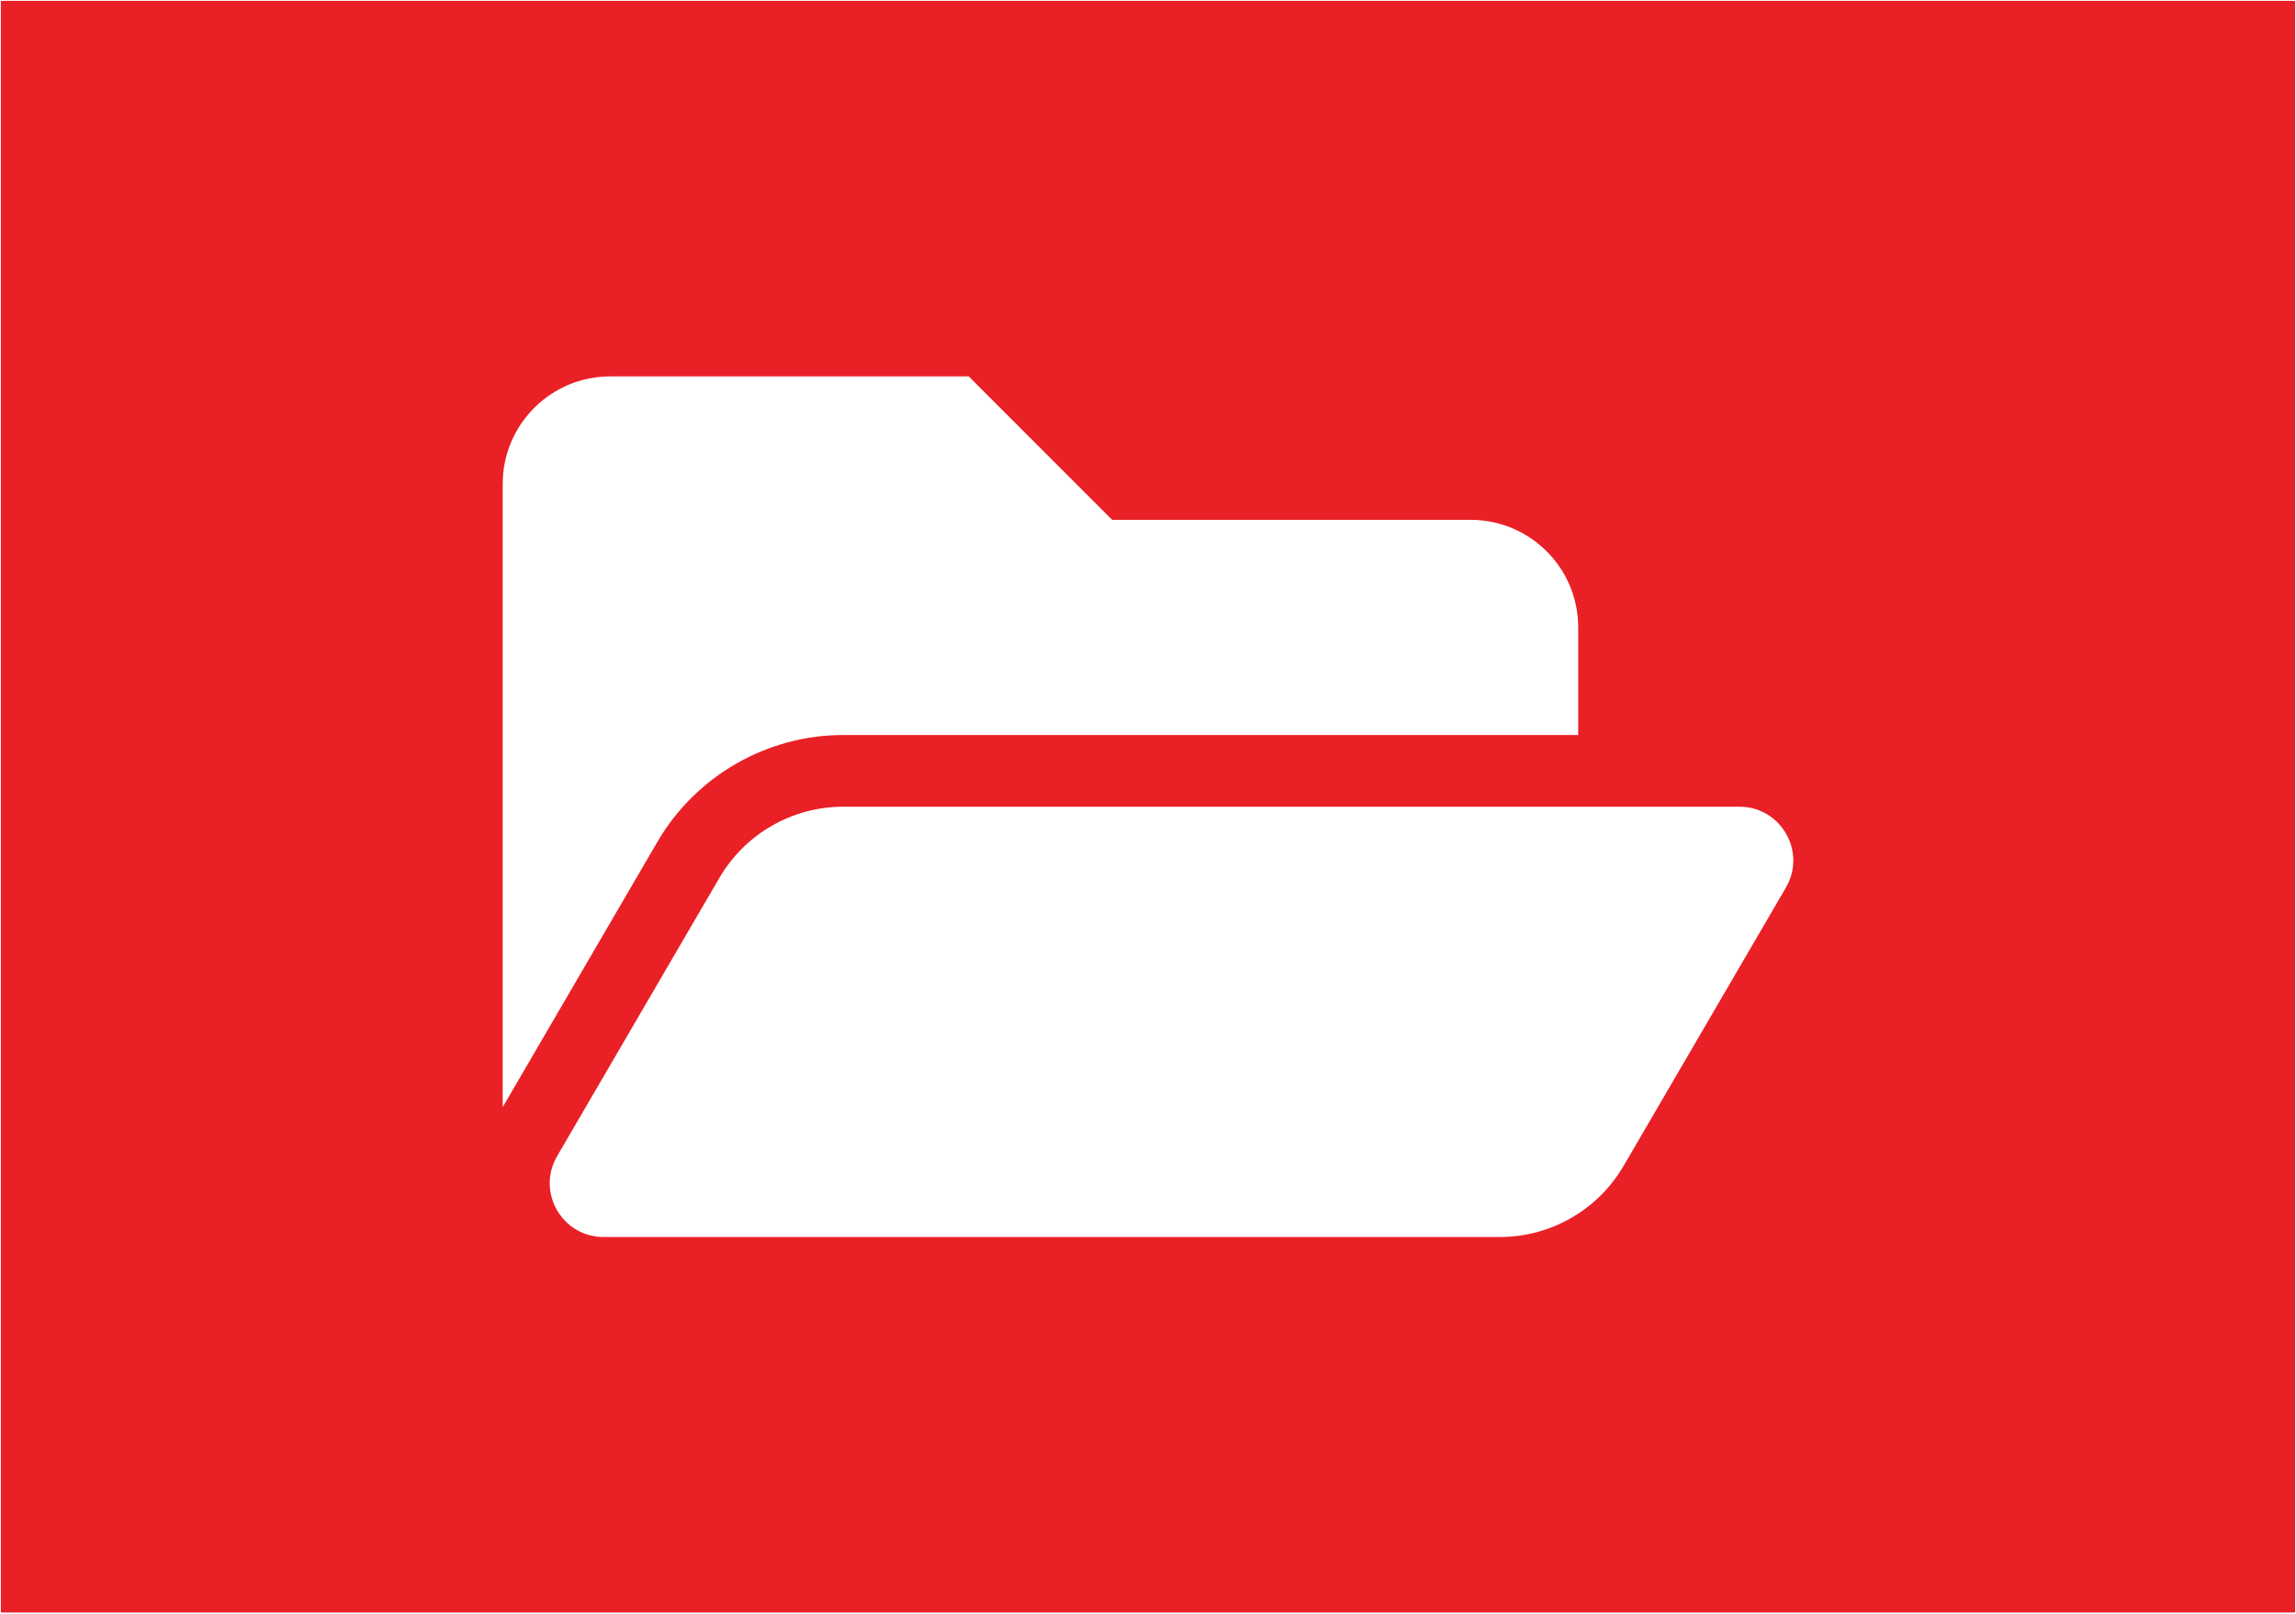
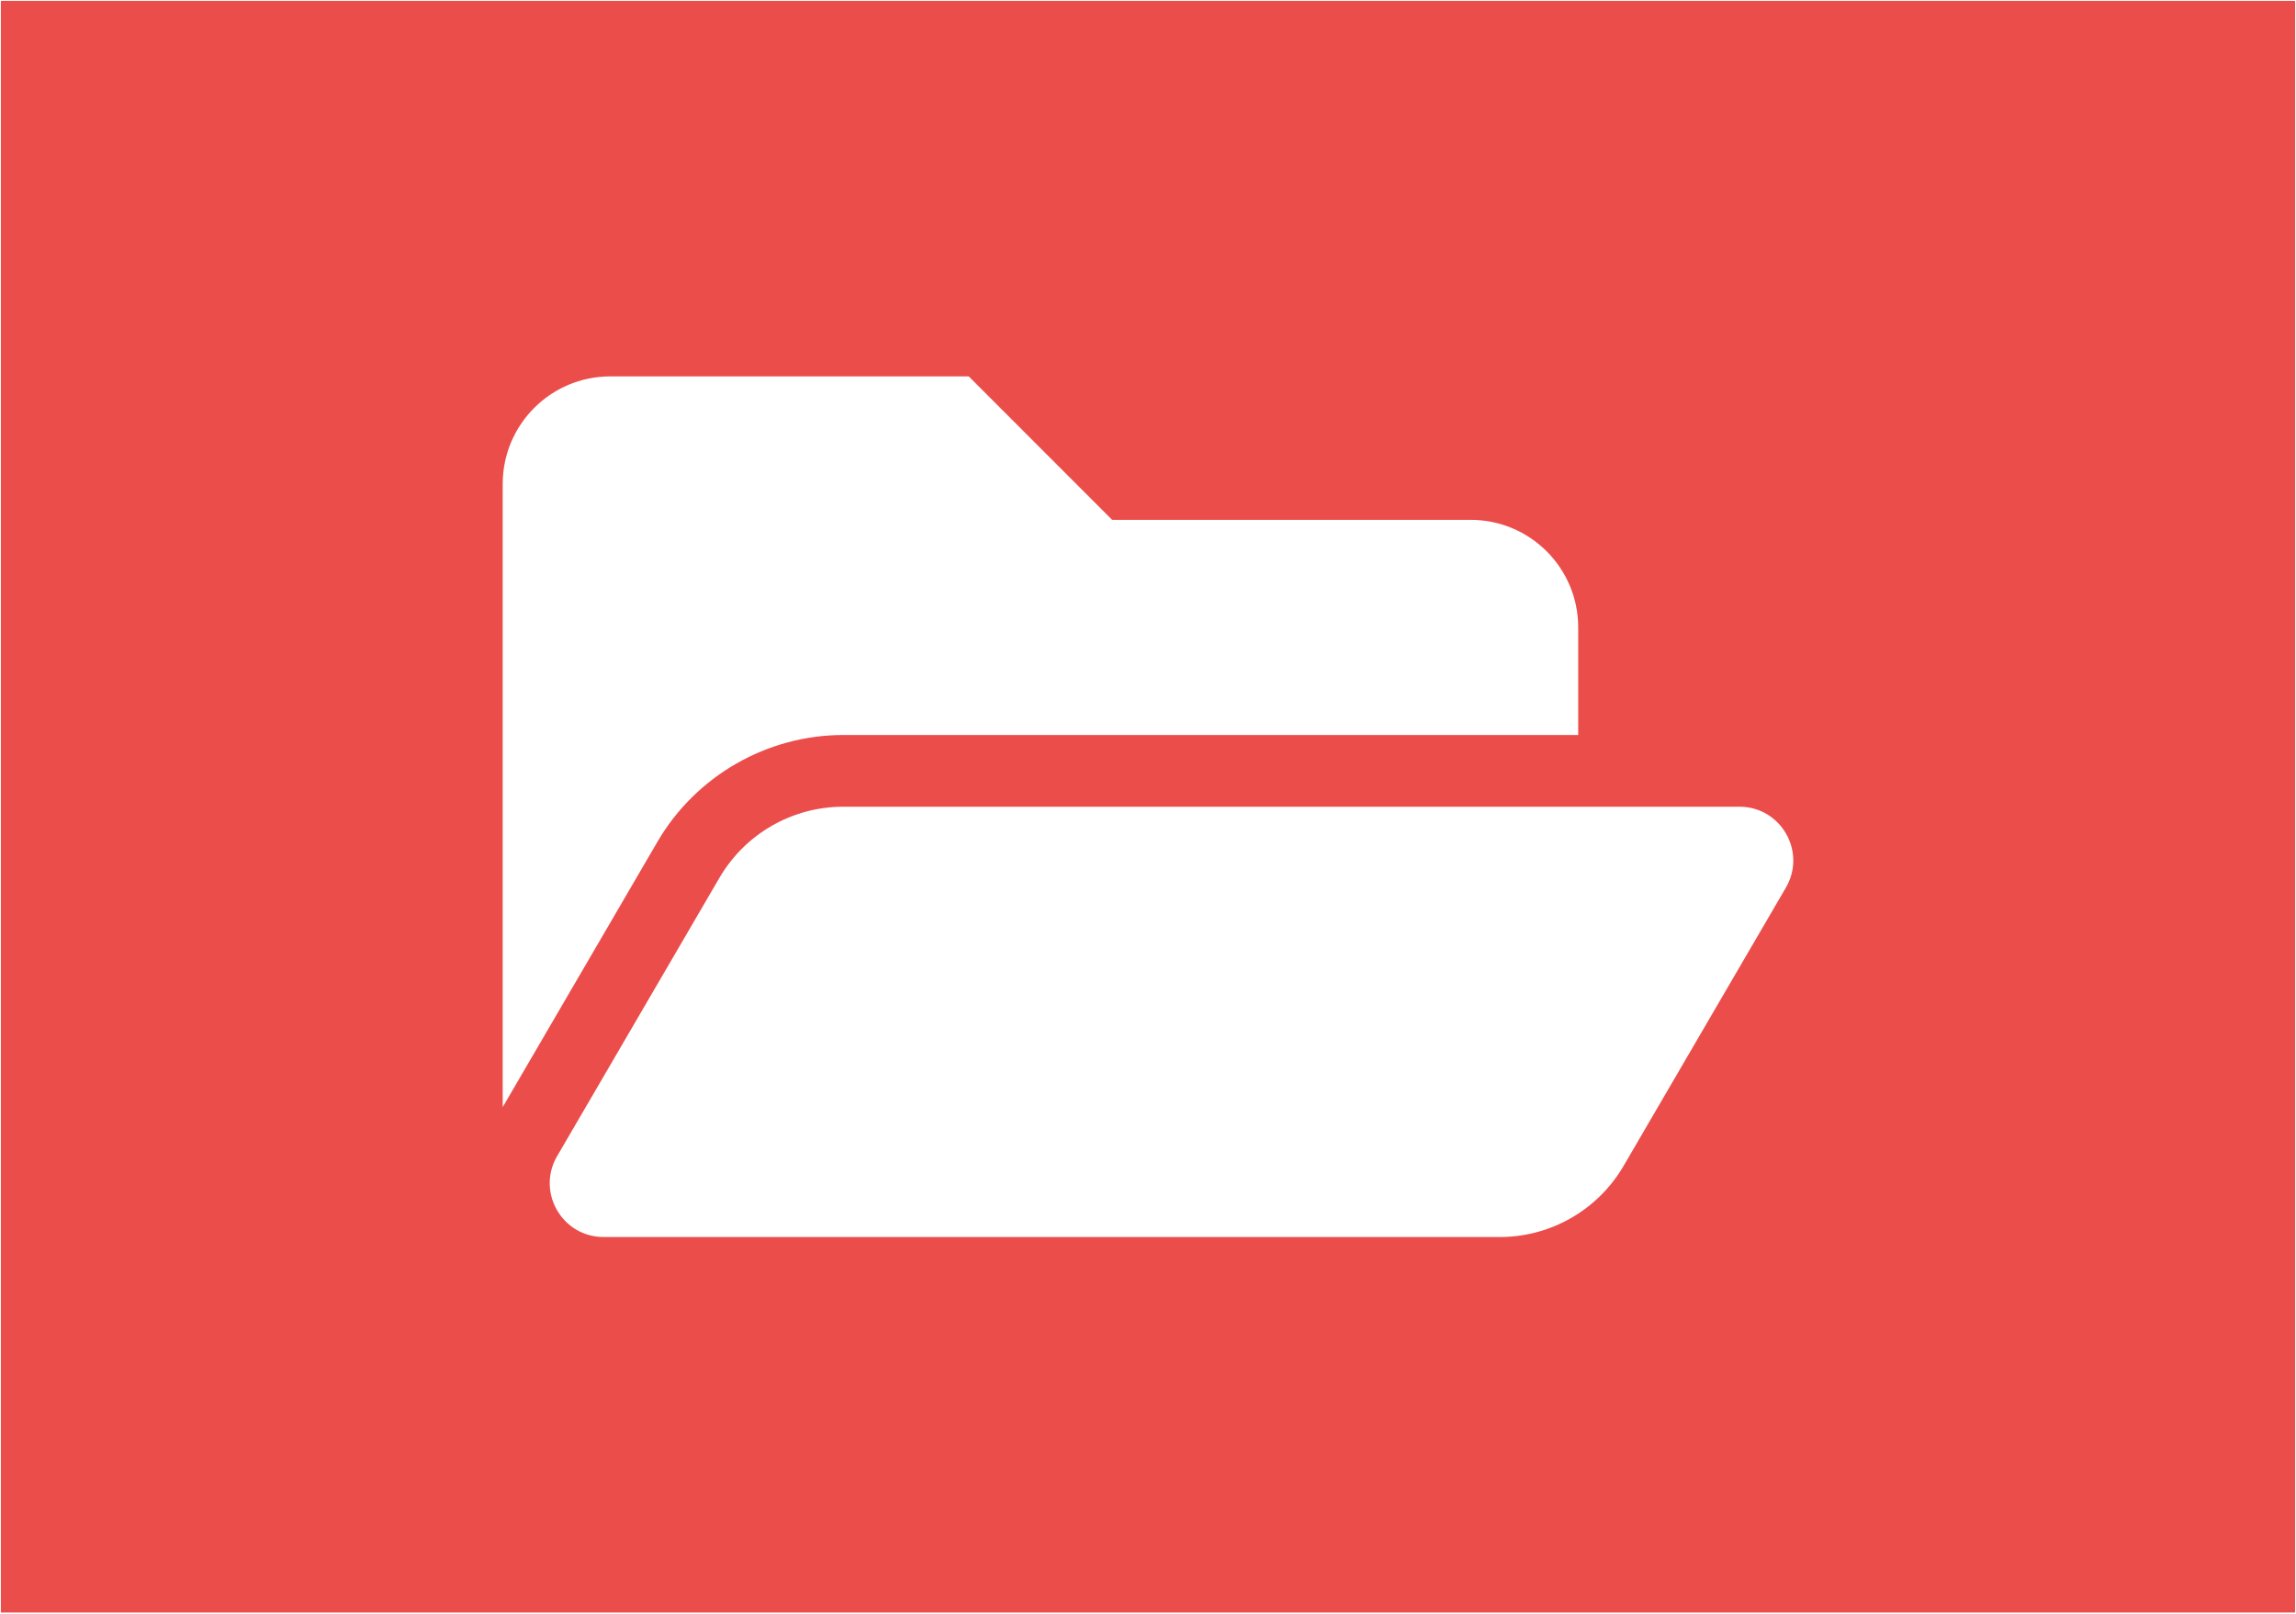
- <svg xmlns="http://www.w3.org/2000/svg" id="svg8" version="1.1" viewBox="0 0 93.398 65.617" height="65.617mm" width="93.398mm">
+ <svg xmlns="http://www.w3.org/2000/svg" width="93.398mm" height="65.617mm" viewBox="0 0 93.398 65.617" version="1.1" id="svg8">
  <defs id="defs2" />
-   <g transform="translate(-2.7343631e-6,-231.3833)" id="layer1">
-     <path id="rect854" transform="matrix(0.2645833,0,0,0.2645833,2.7343631e-6,231.3833)" d="             M 0.133 0.133              L 0.133 247.867              L 352.867 247.867              L 352.867 0.133              L 0.133 0.133              z              M 93.822 57.857              L 148.941 57.857              L 170.988 79.906              L 226.105 79.906              C 235.238 79.906 242.643 87.309 242.643 96.441              L 242.643 112.977              L 129.65 112.977              C 117.934 112.977 106.987 119.262 101.084 129.383              L 77.287 170.178              L 77.287 74.395              C 77.287 65.262 84.69 57.857 93.822 57.857              z              M 129.65 124              L 267.432 124              C 273.813 124 277.79 130.922 274.574 136.434              L 249.625 179.203              A 22.046 22.046 0 0 1 230.58 190.143              L 92.799 190.143              C 86.418 190.143 82.441 183.221 85.656 177.709              L 110.605 134.938              A 22.047 22.047 0 0 1 129.65 124 z " style="opacity:1;fill:#ea2027;fill-opacity:1;stroke:#000000;stroke-width:0.264;stroke-opacity:0" />
+   <g id="layer1" transform="translate(-2.7343631e-6,-231.3833)">
+     <path style="opacity:1;fill:#eb4d4b;fill-opacity:1;stroke:#000000;stroke-width:0.264;stroke-opacity:0" d="             M 0.133 0.133              L 0.133 247.867              L 352.867 247.867              L 352.867 0.133              L 0.133 0.133              z              M 93.822 57.857              L 148.941 57.857              L 170.988 79.906              L 226.105 79.906              C 235.238 79.906 242.643 87.309 242.643 96.441              L 242.643 112.977              L 129.65 112.977              C 117.934 112.977 106.987 119.262 101.084 129.383              L 77.287 170.178              L 77.287 74.395              C 77.287 65.262 84.69 57.857 93.822 57.857              z              M 129.65 124              L 267.432 124              C 273.813 124 277.79 130.922 274.574 136.434              L 249.625 179.203              A 22.046 22.046 0 0 1 230.58 190.143              L 92.799 190.143              C 86.418 190.143 82.441 183.221 85.656 177.709              L 110.605 134.938              A 22.047 22.047 0 0 1 129.65 124 z " transform="matrix(0.2645833,0,0,0.2645833,2.7343631e-6,231.3833)" id="rect854" />
  </g>
</svg>
